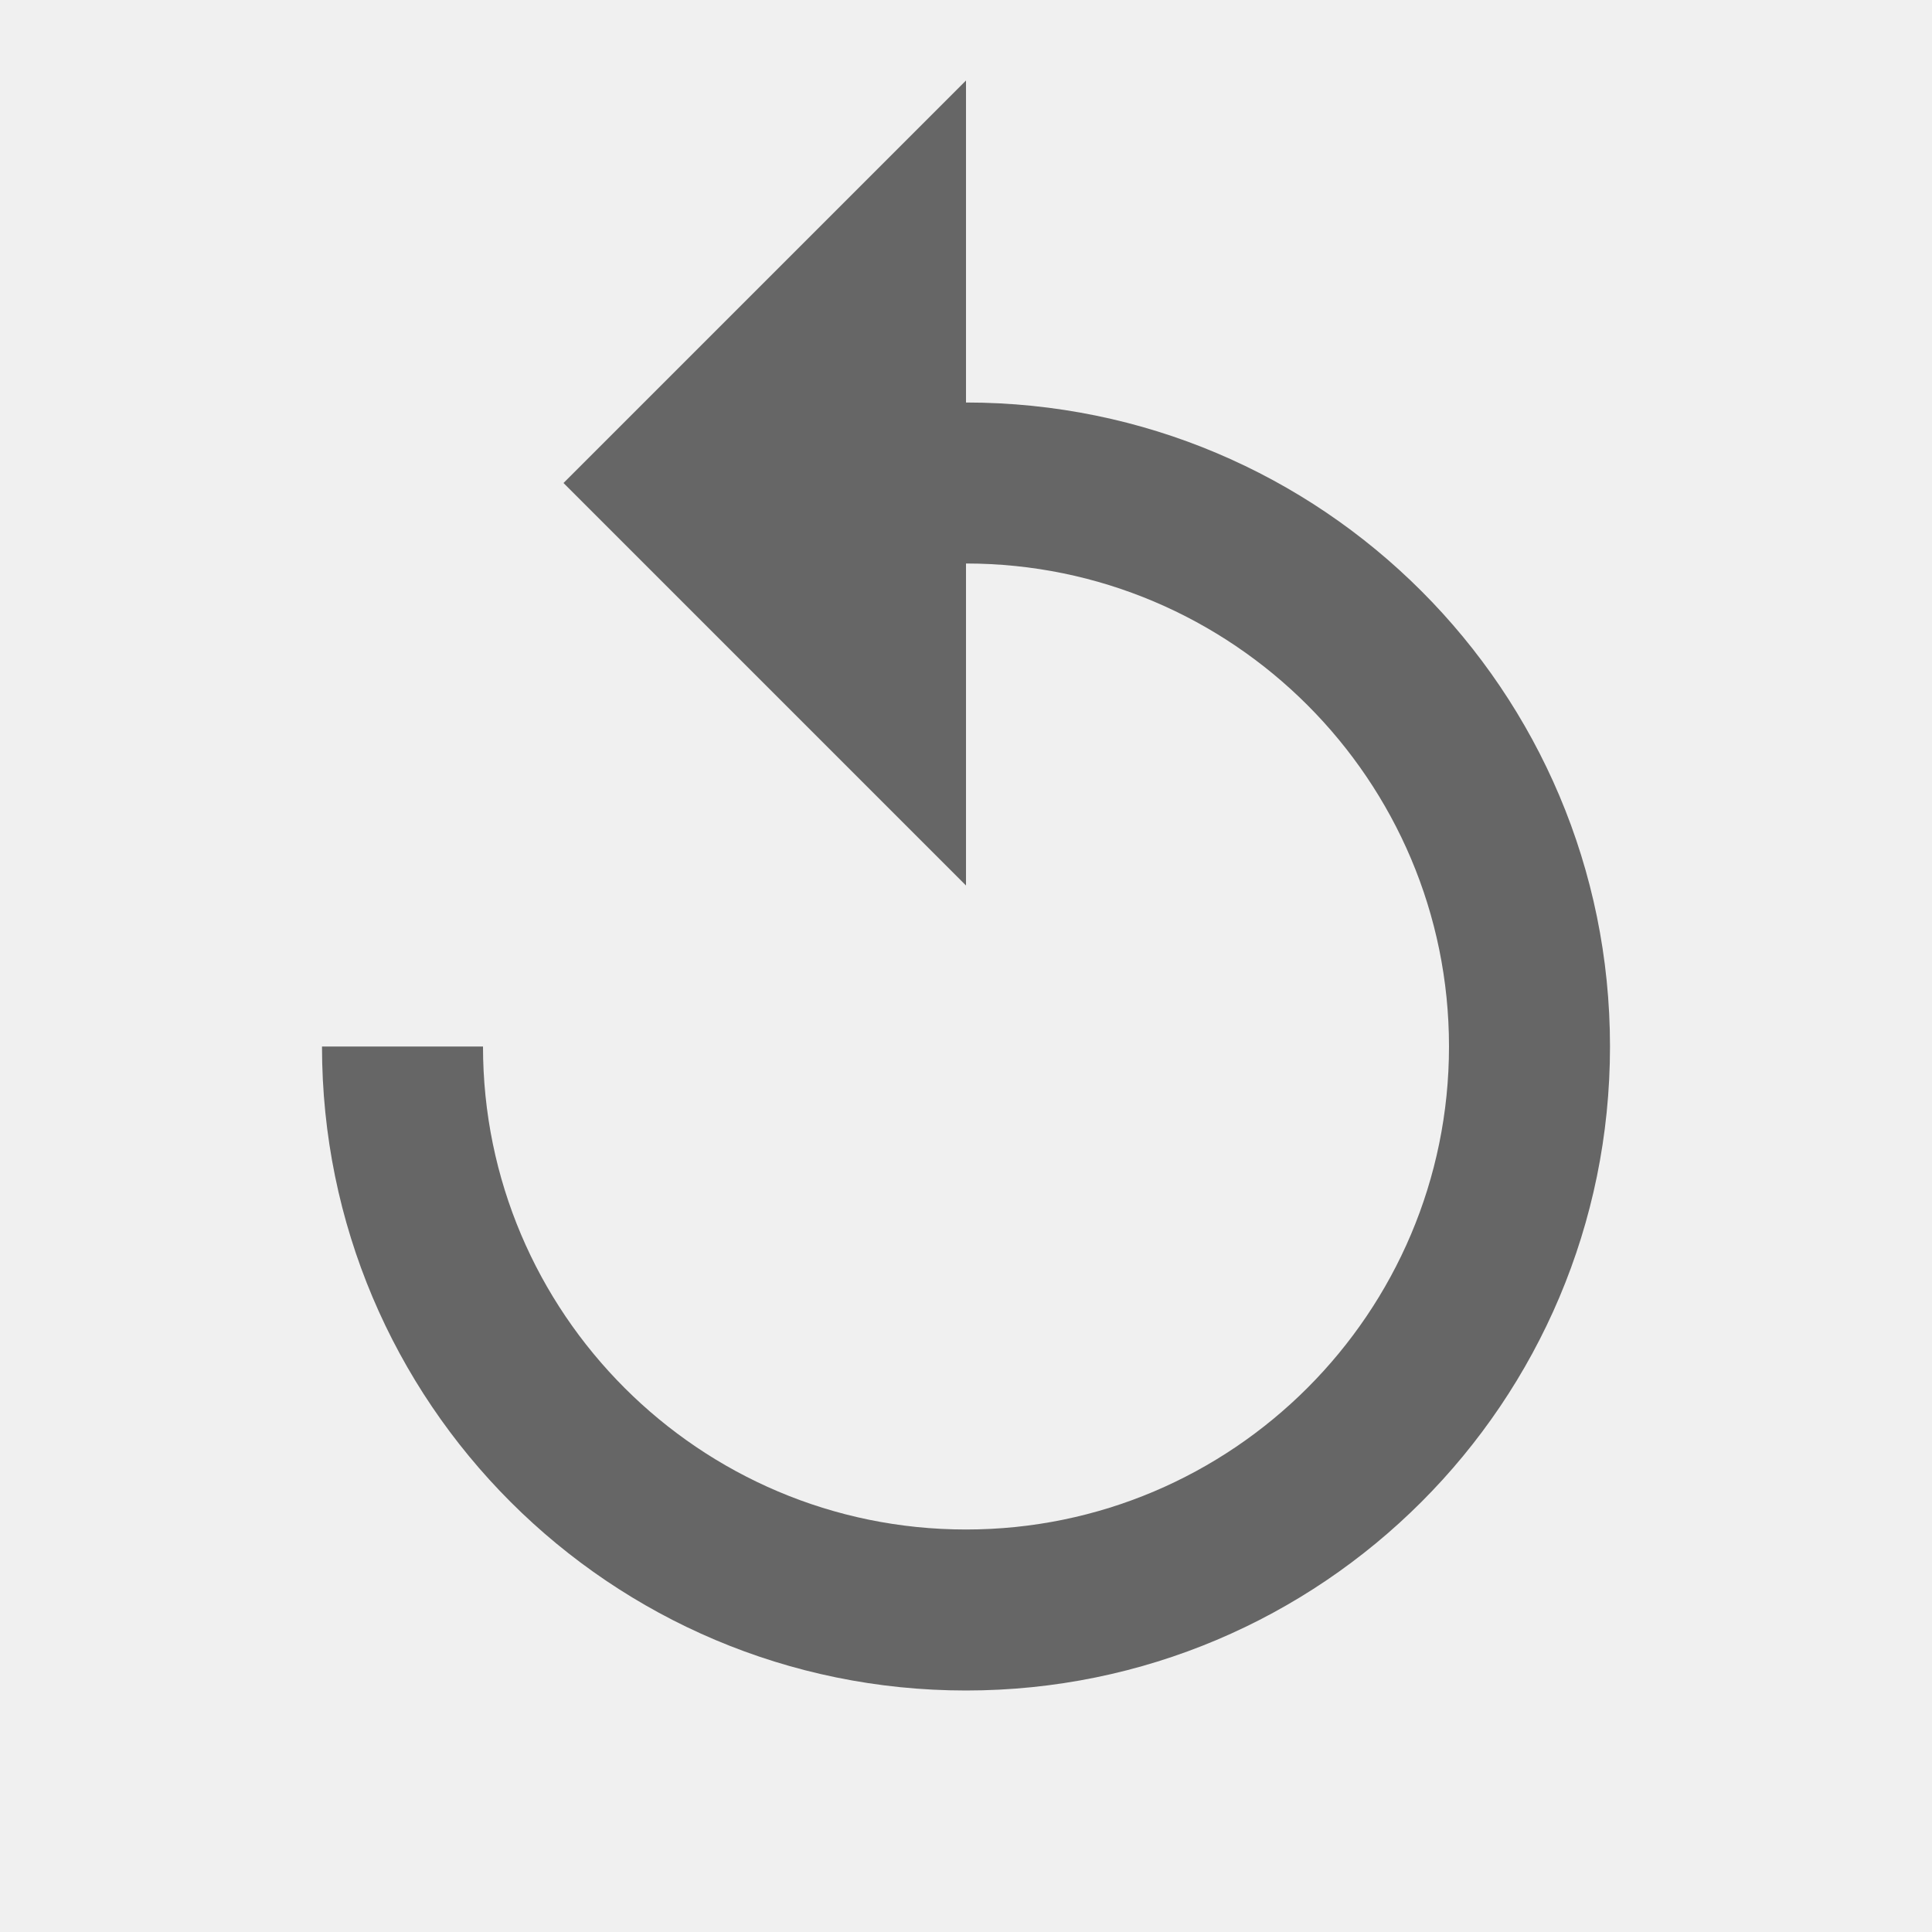
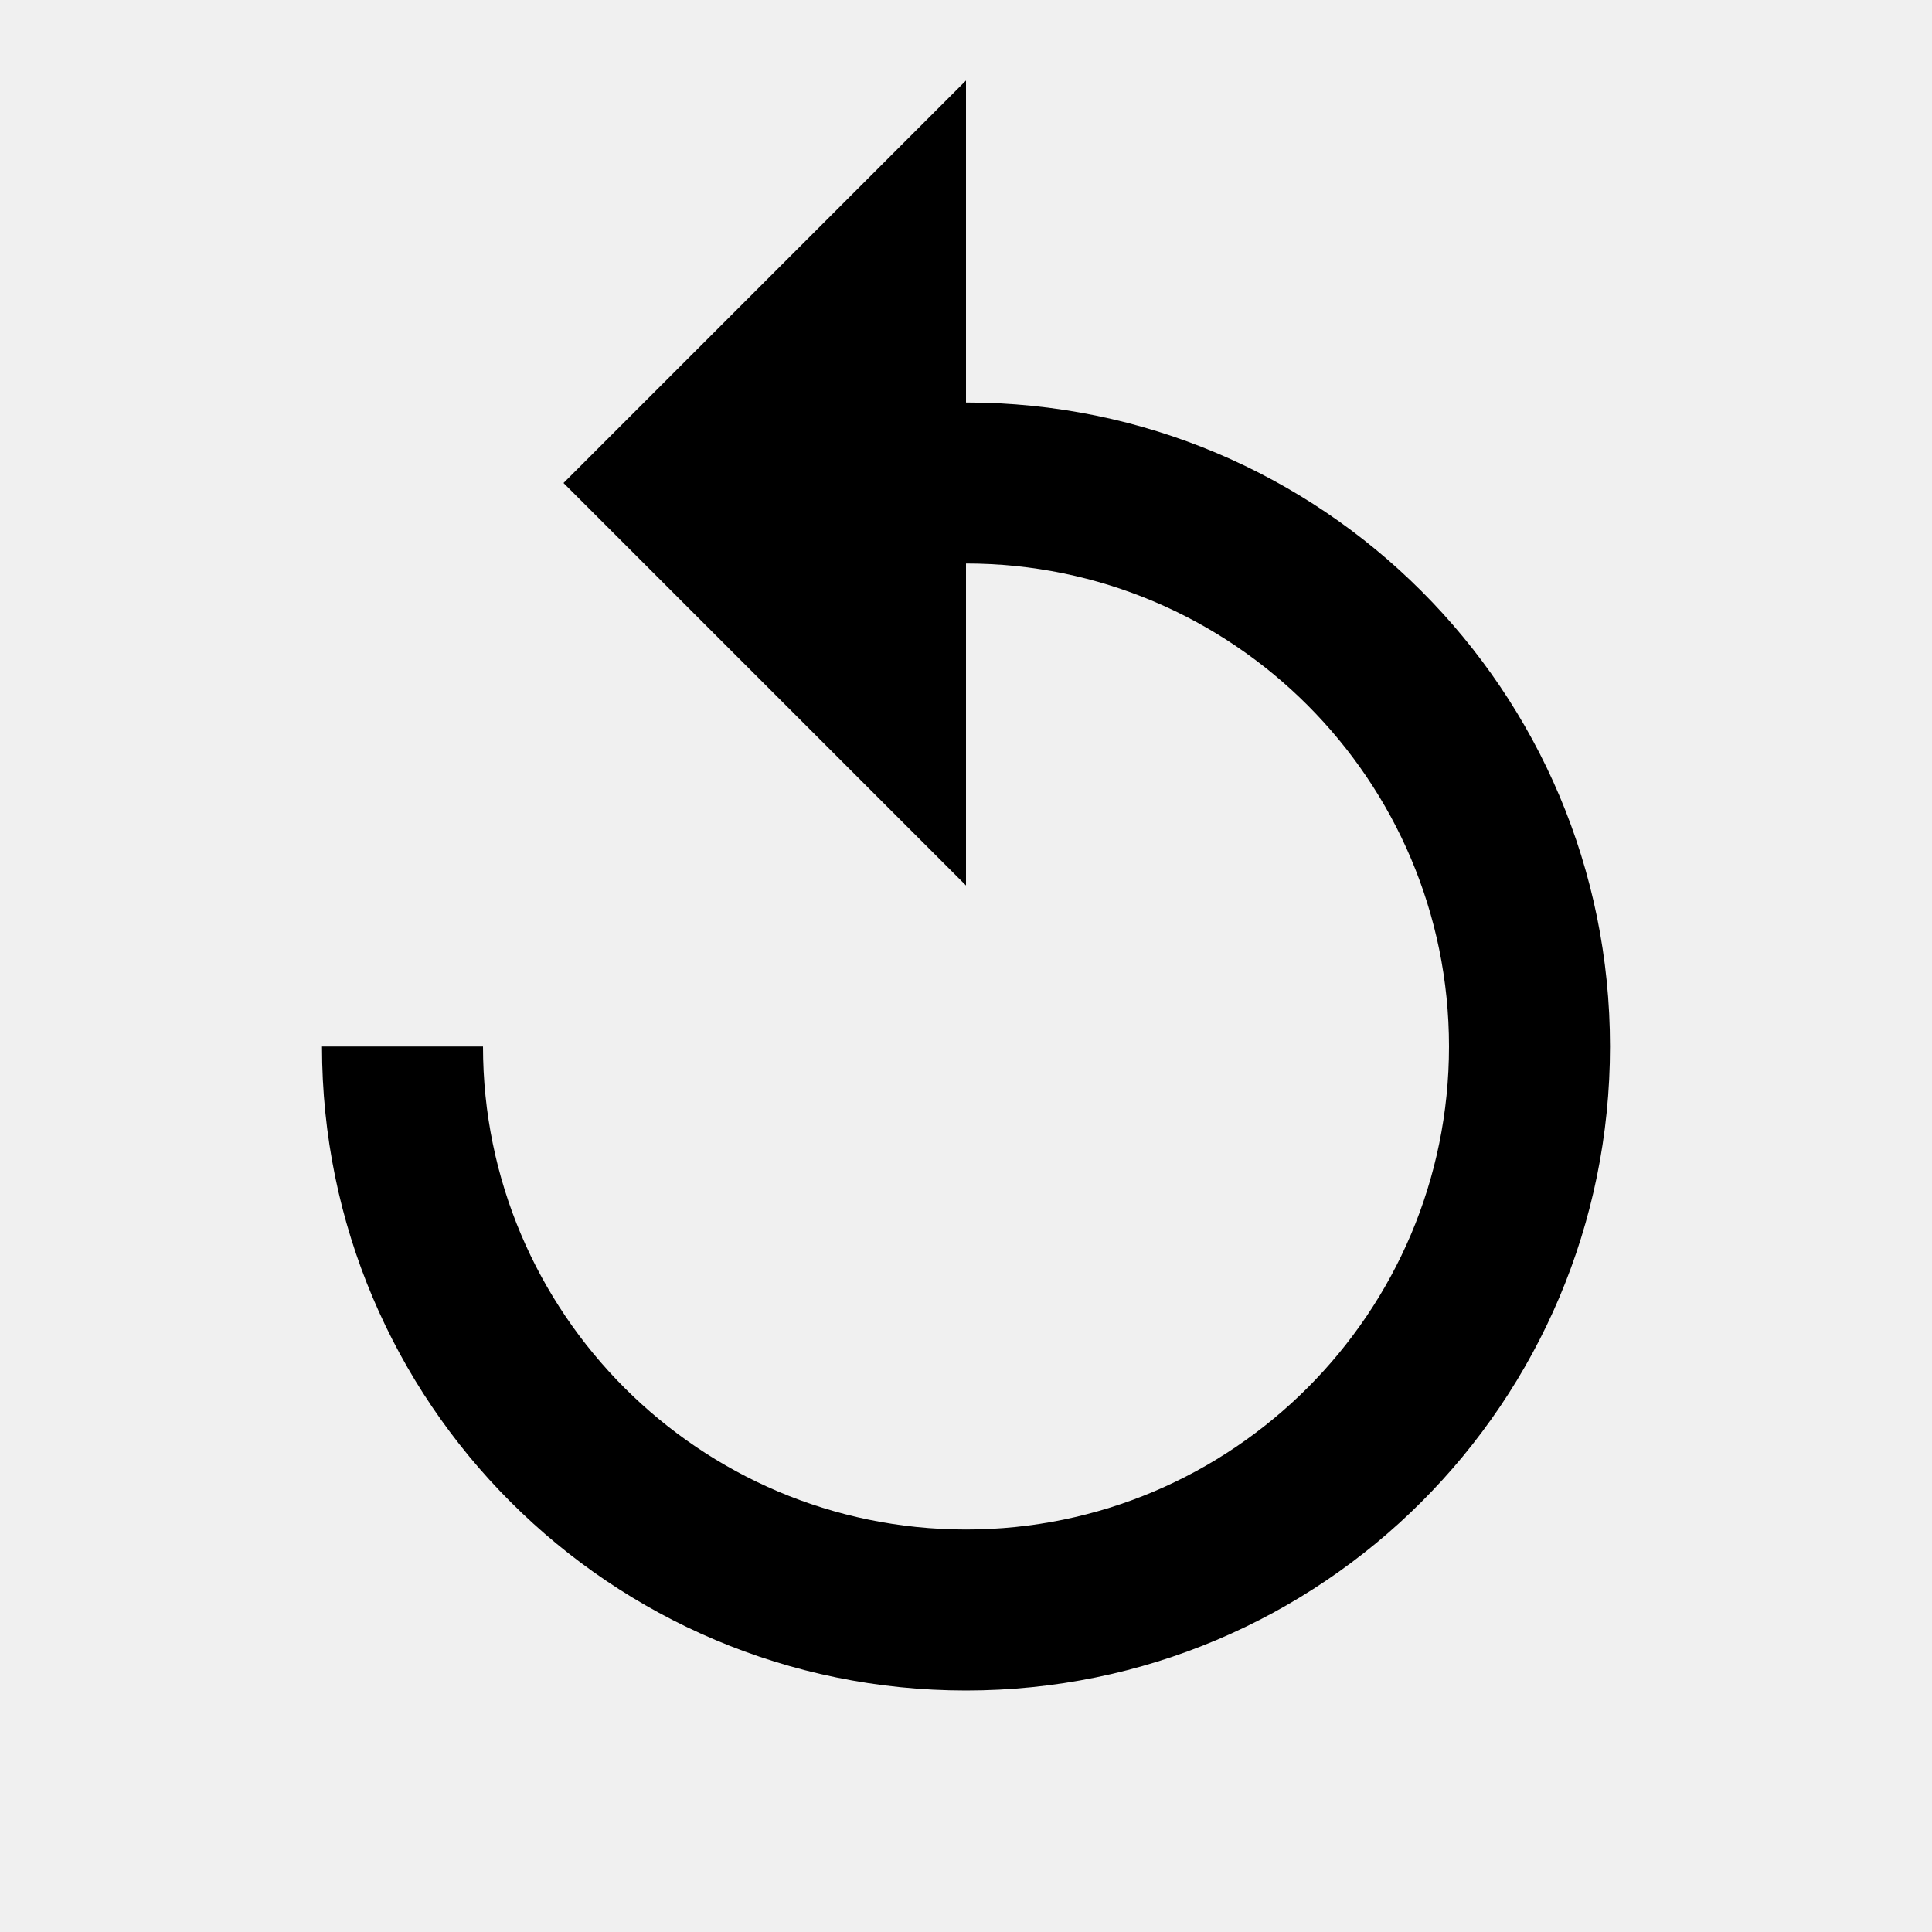
<svg xmlns="http://www.w3.org/2000/svg" width="24" height="24" viewBox="0 0 24 24">
  <g clip-path="url(#m2jnwwzkga)">
-     <path d="M12 5V1L7 6l5 5V7c3.31 0 6 2.69 6 6s-2.69 6-6 6-6-2.69-6-6H4c0 4.42 3.58 8 8 8s8-3.58 8-8-3.58-8-8-8z" fill="#666" />
+     <path d="M12 5V1L7 6l5 5V7c3.31 0 6 2.69 6 6s-2.69 6-6 6-6-2.69-6-6H4c0 4.42 3.58 8 8 8s8-3.58 8-8-3.58-8-8-8z" />
  </g>
  <defs>
    <clipPath id="m2jnwwzkga">
      <path fill="#fff" d="M0 0h24v24H0z" />
    </clipPath>
  </defs>
</svg>
